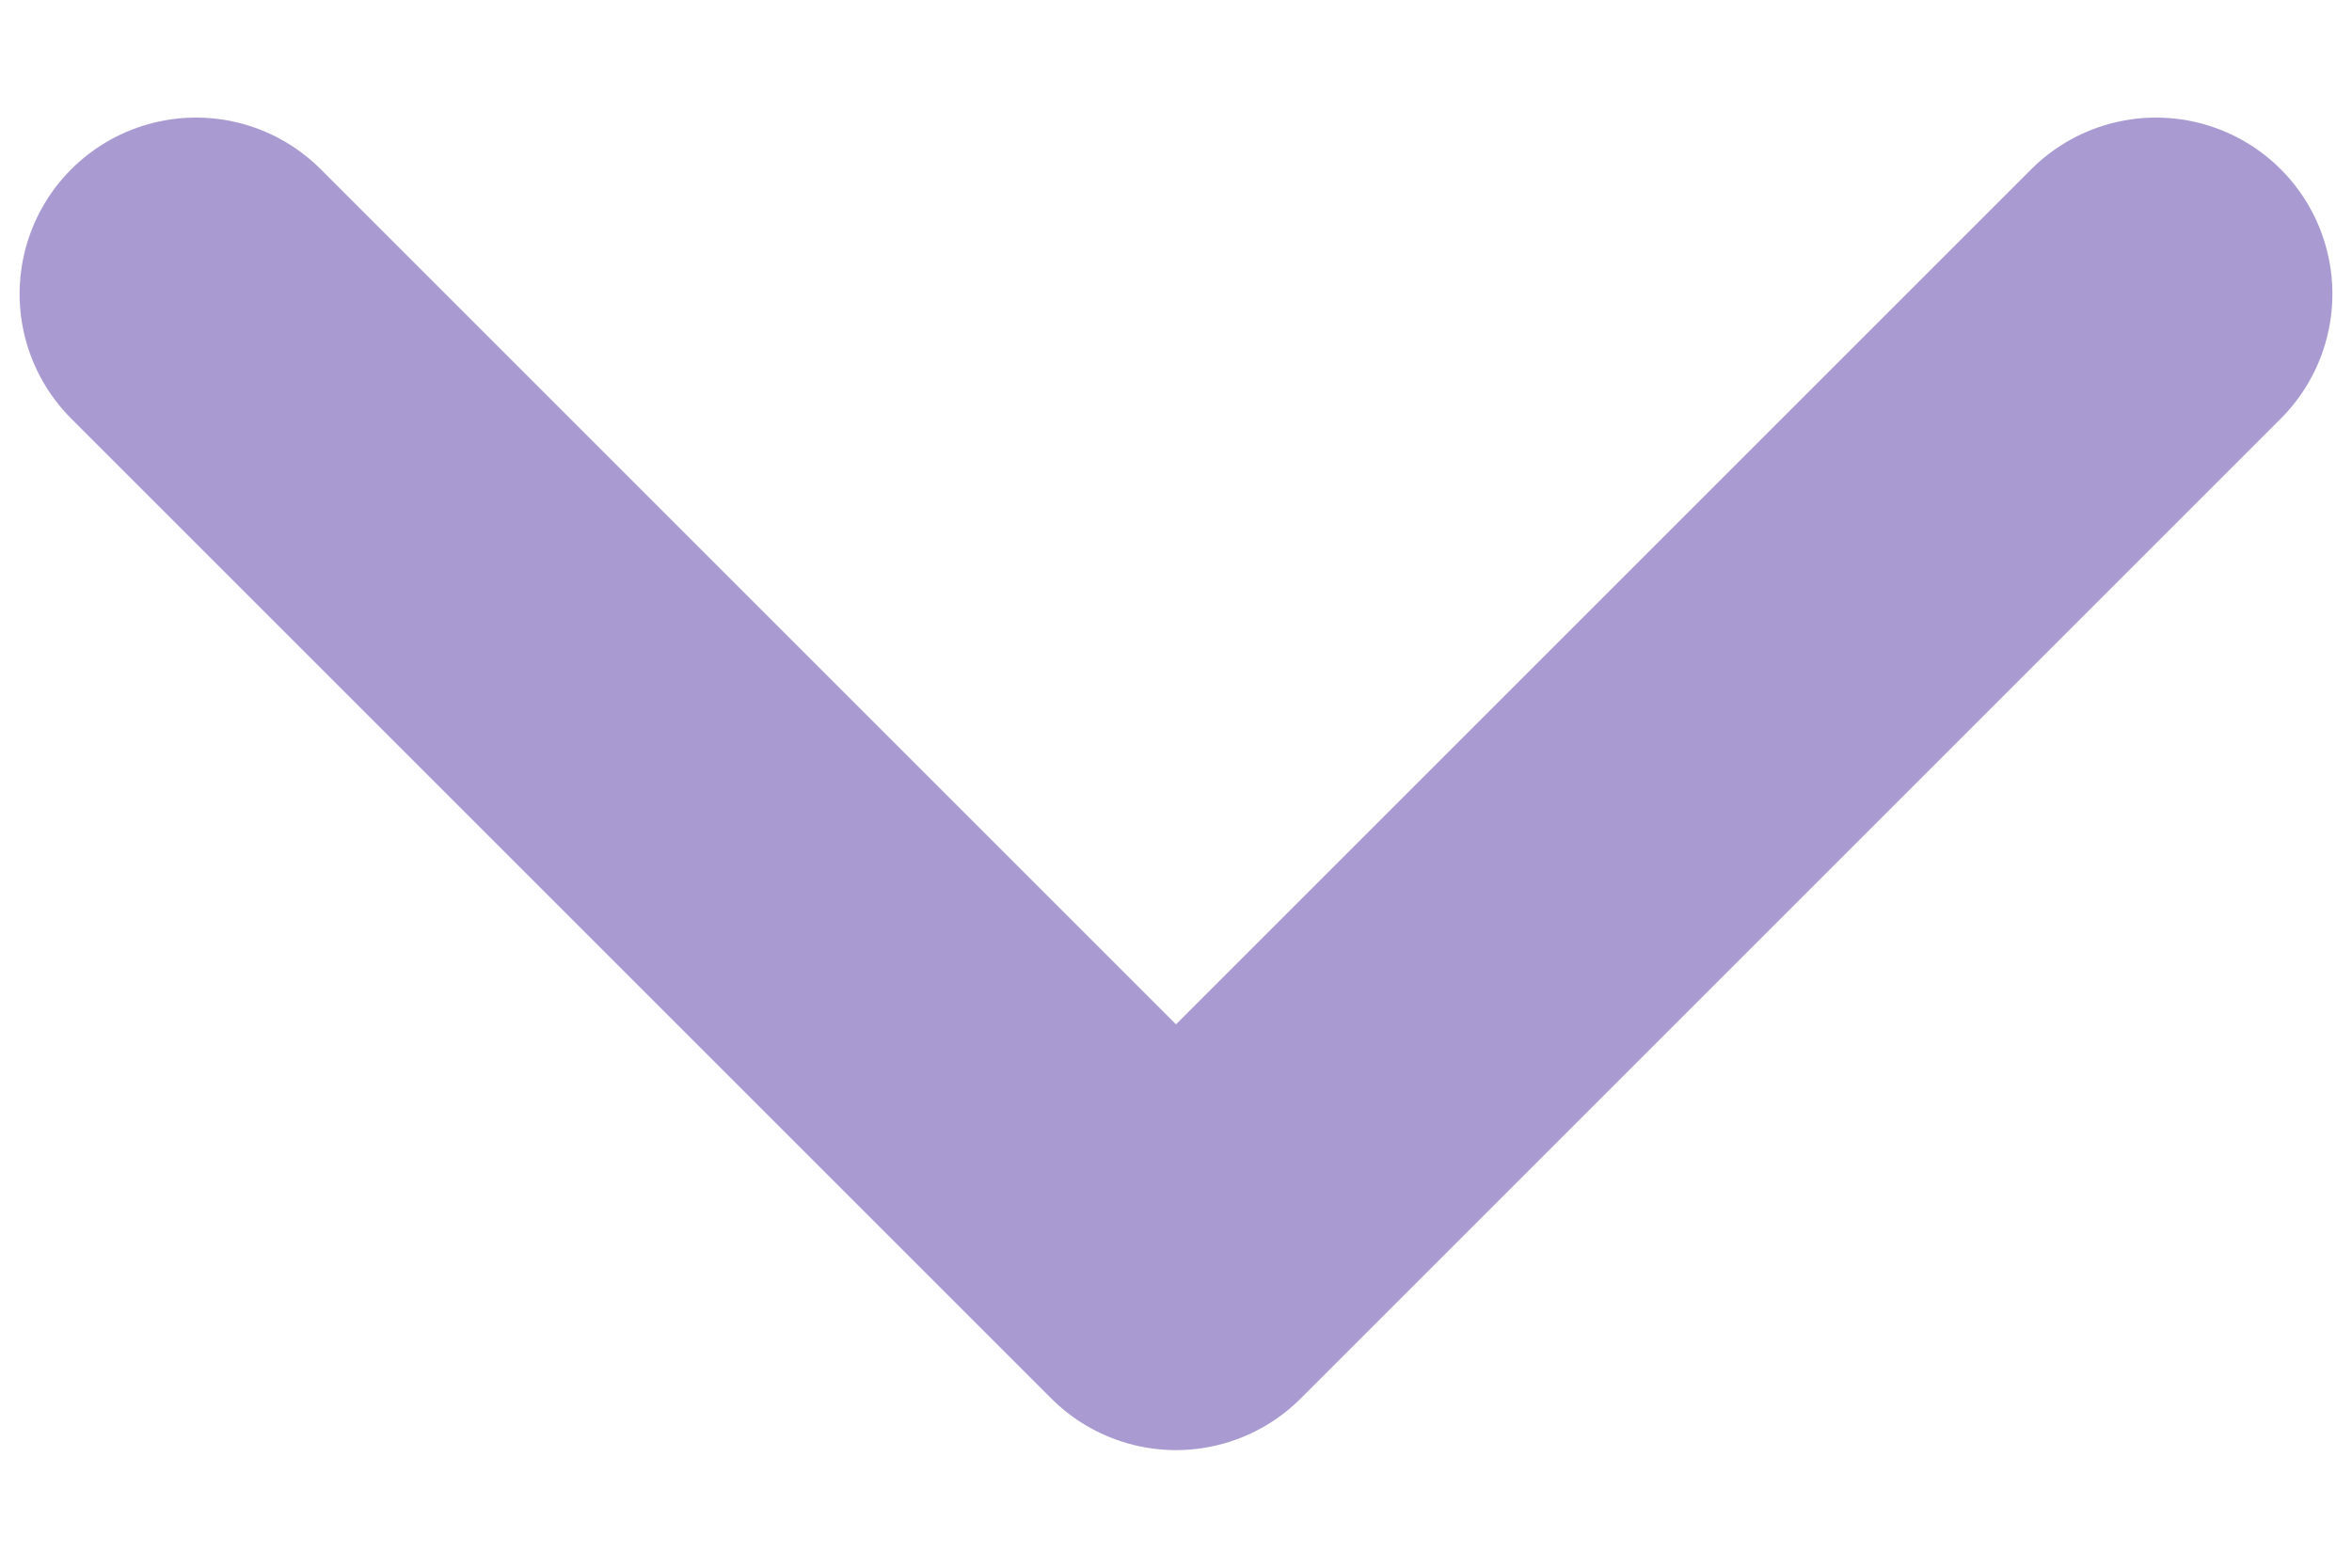
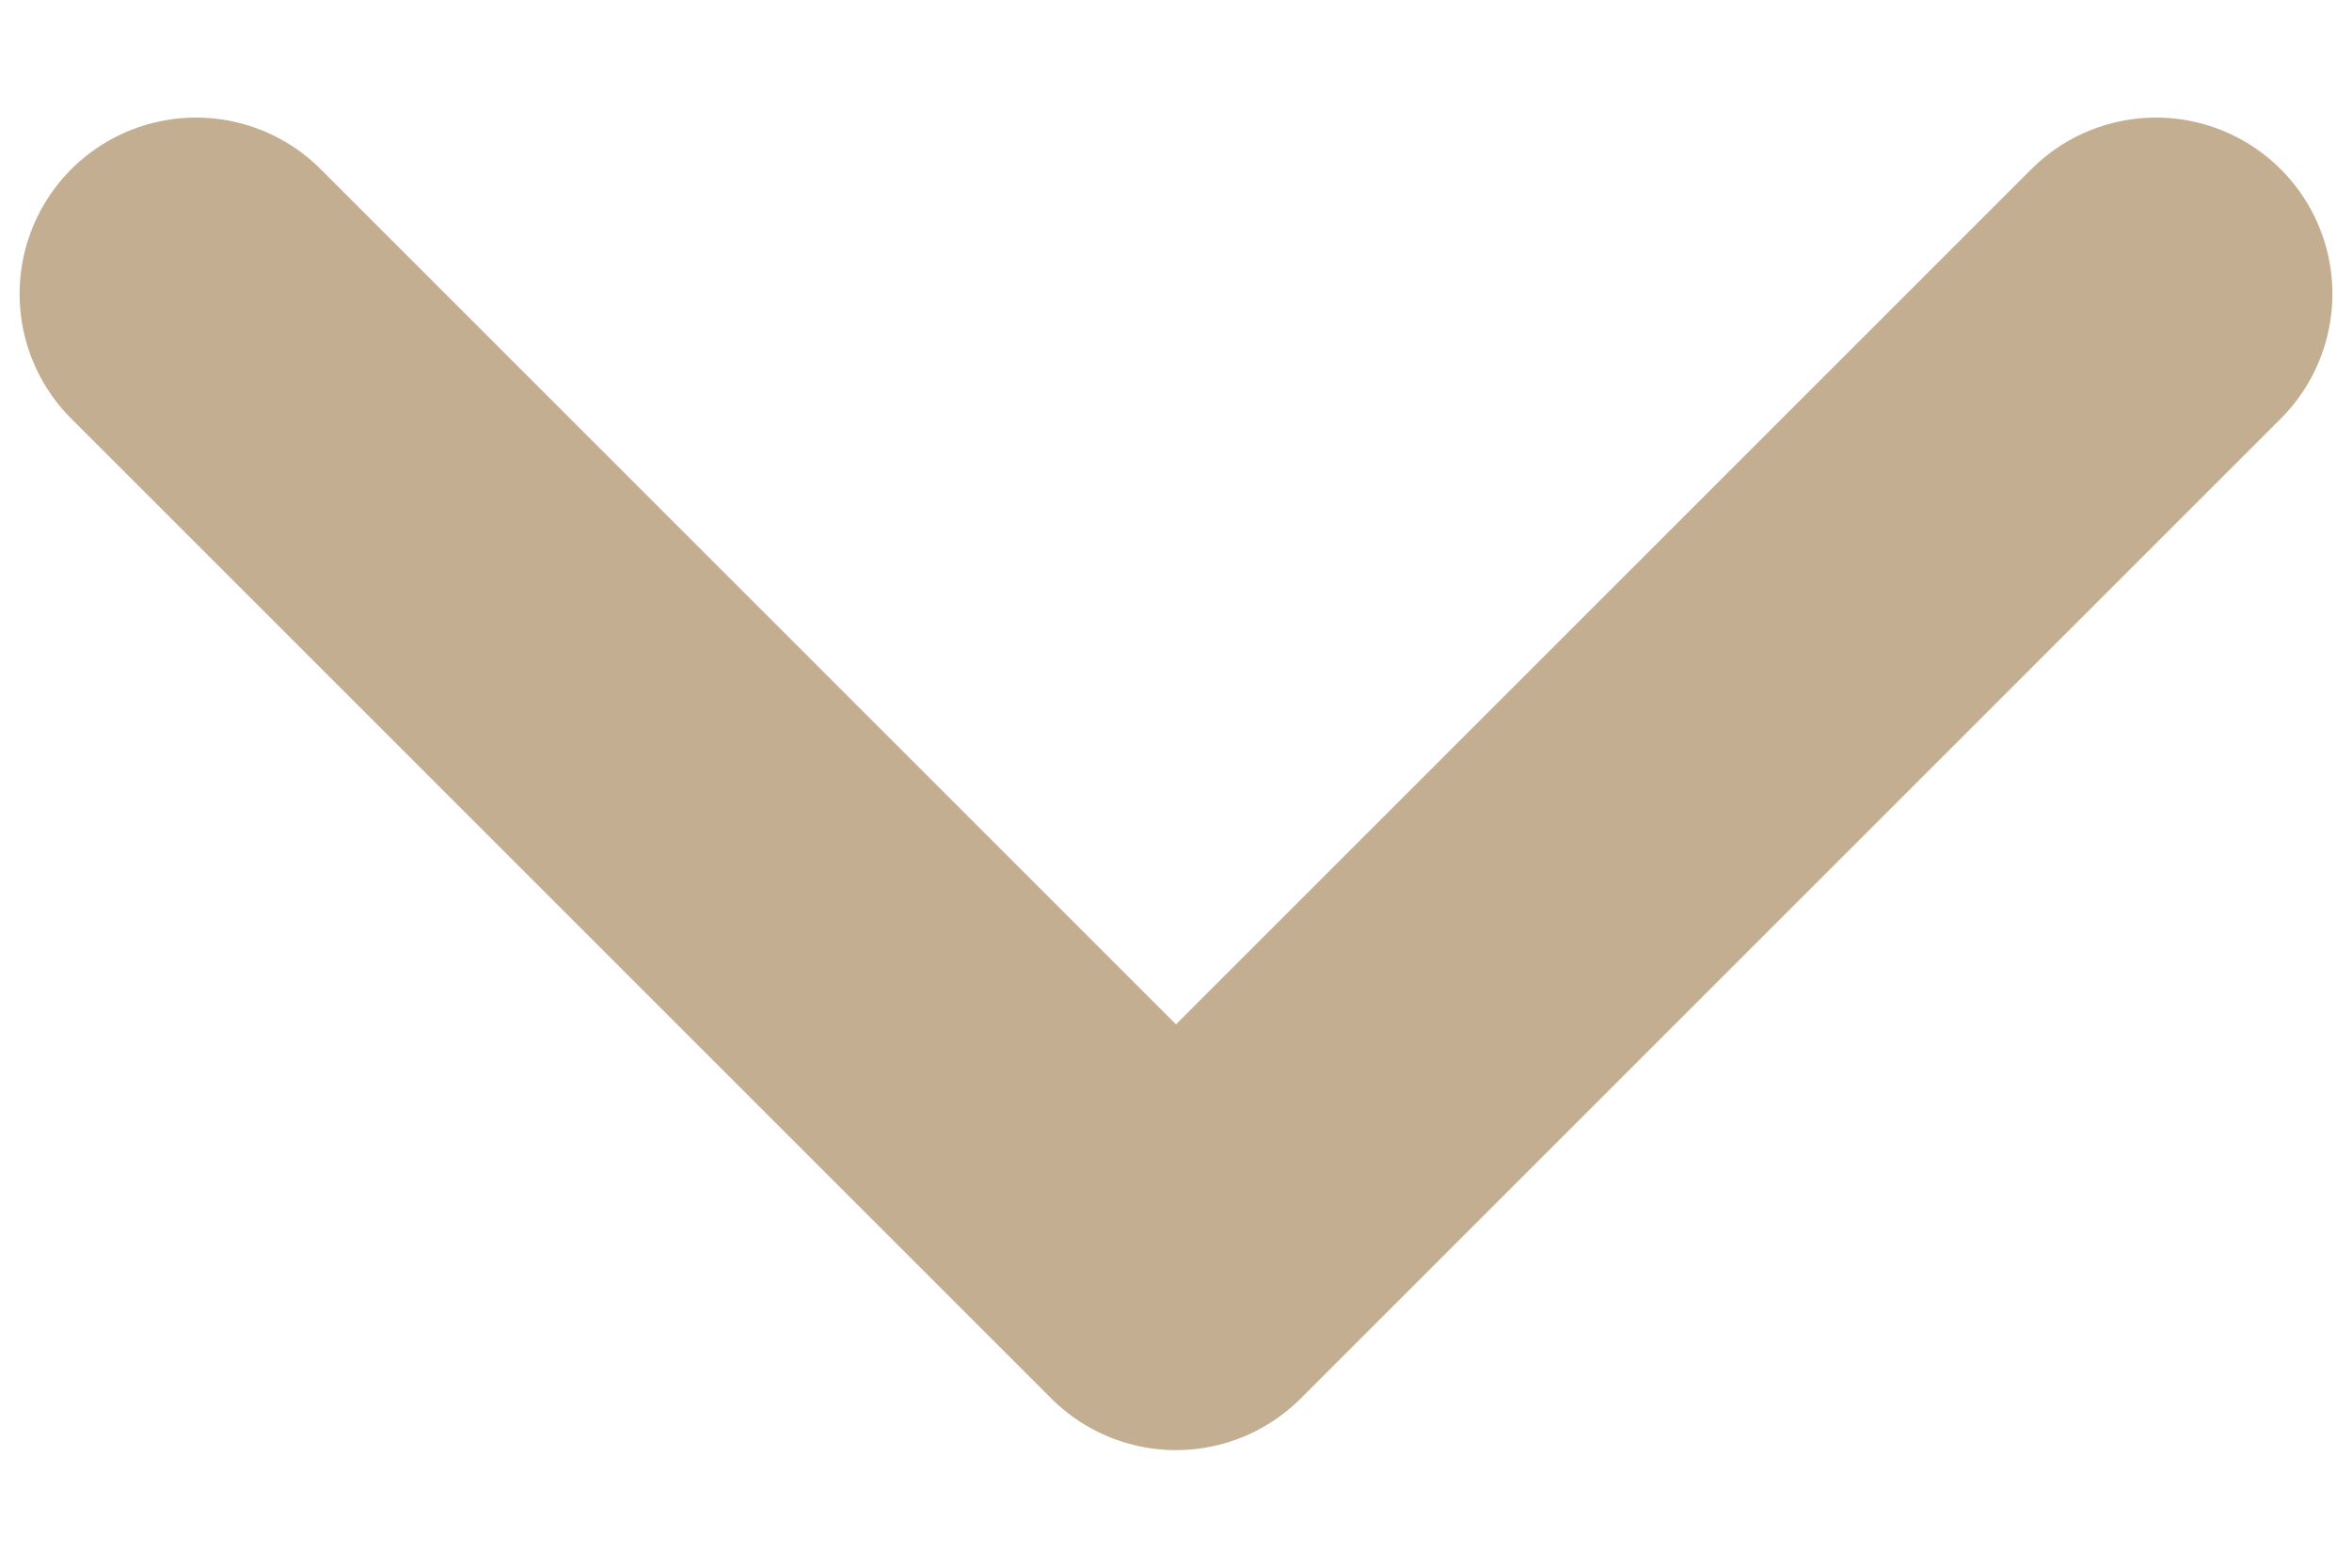
<svg xmlns="http://www.w3.org/2000/svg" width="12" height="8" viewBox="0 0 12 8">
-   <path d="M1 1.5l5 5 5-5" fill="none" stroke="#a99bd1" stroke-width="1.8" stroke-linecap="round" stroke-linejoin="round" />
+   <path d="M1 1.5l5 5 5-5" fill="none" stroke="#c4ae92" stroke-width="1.8" stroke-linecap="round" stroke-linejoin="round" />
</svg>
